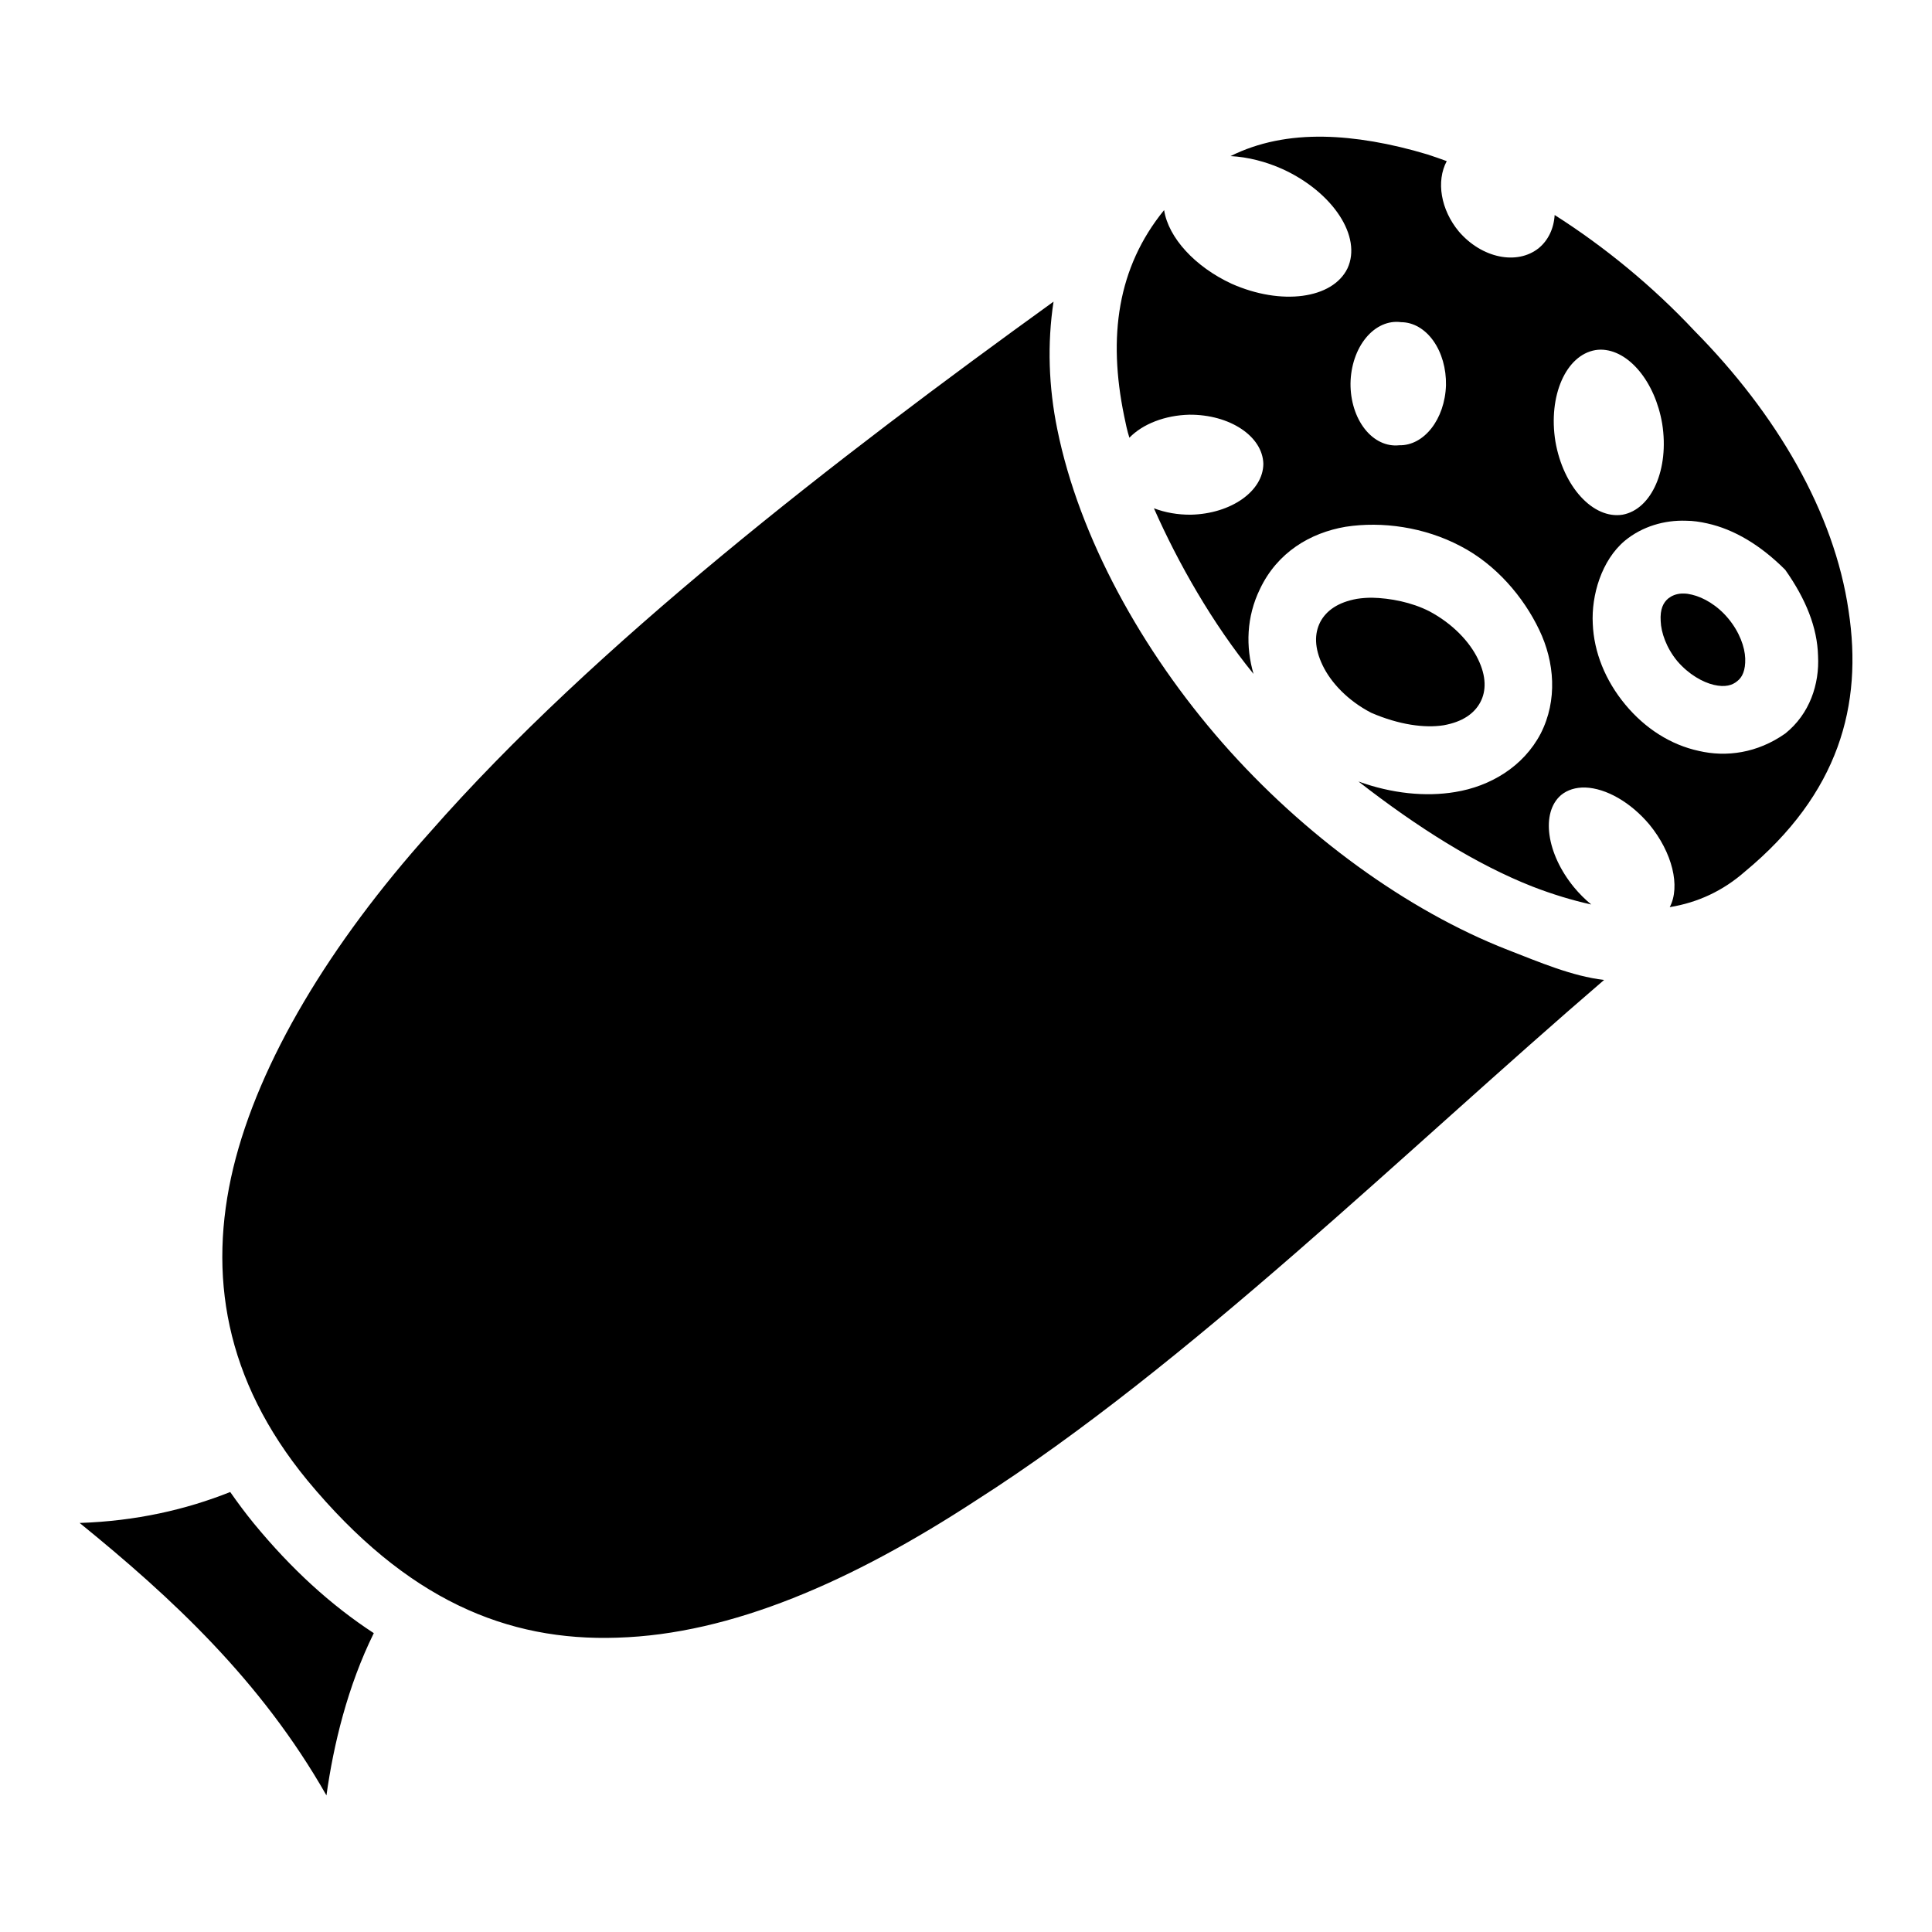
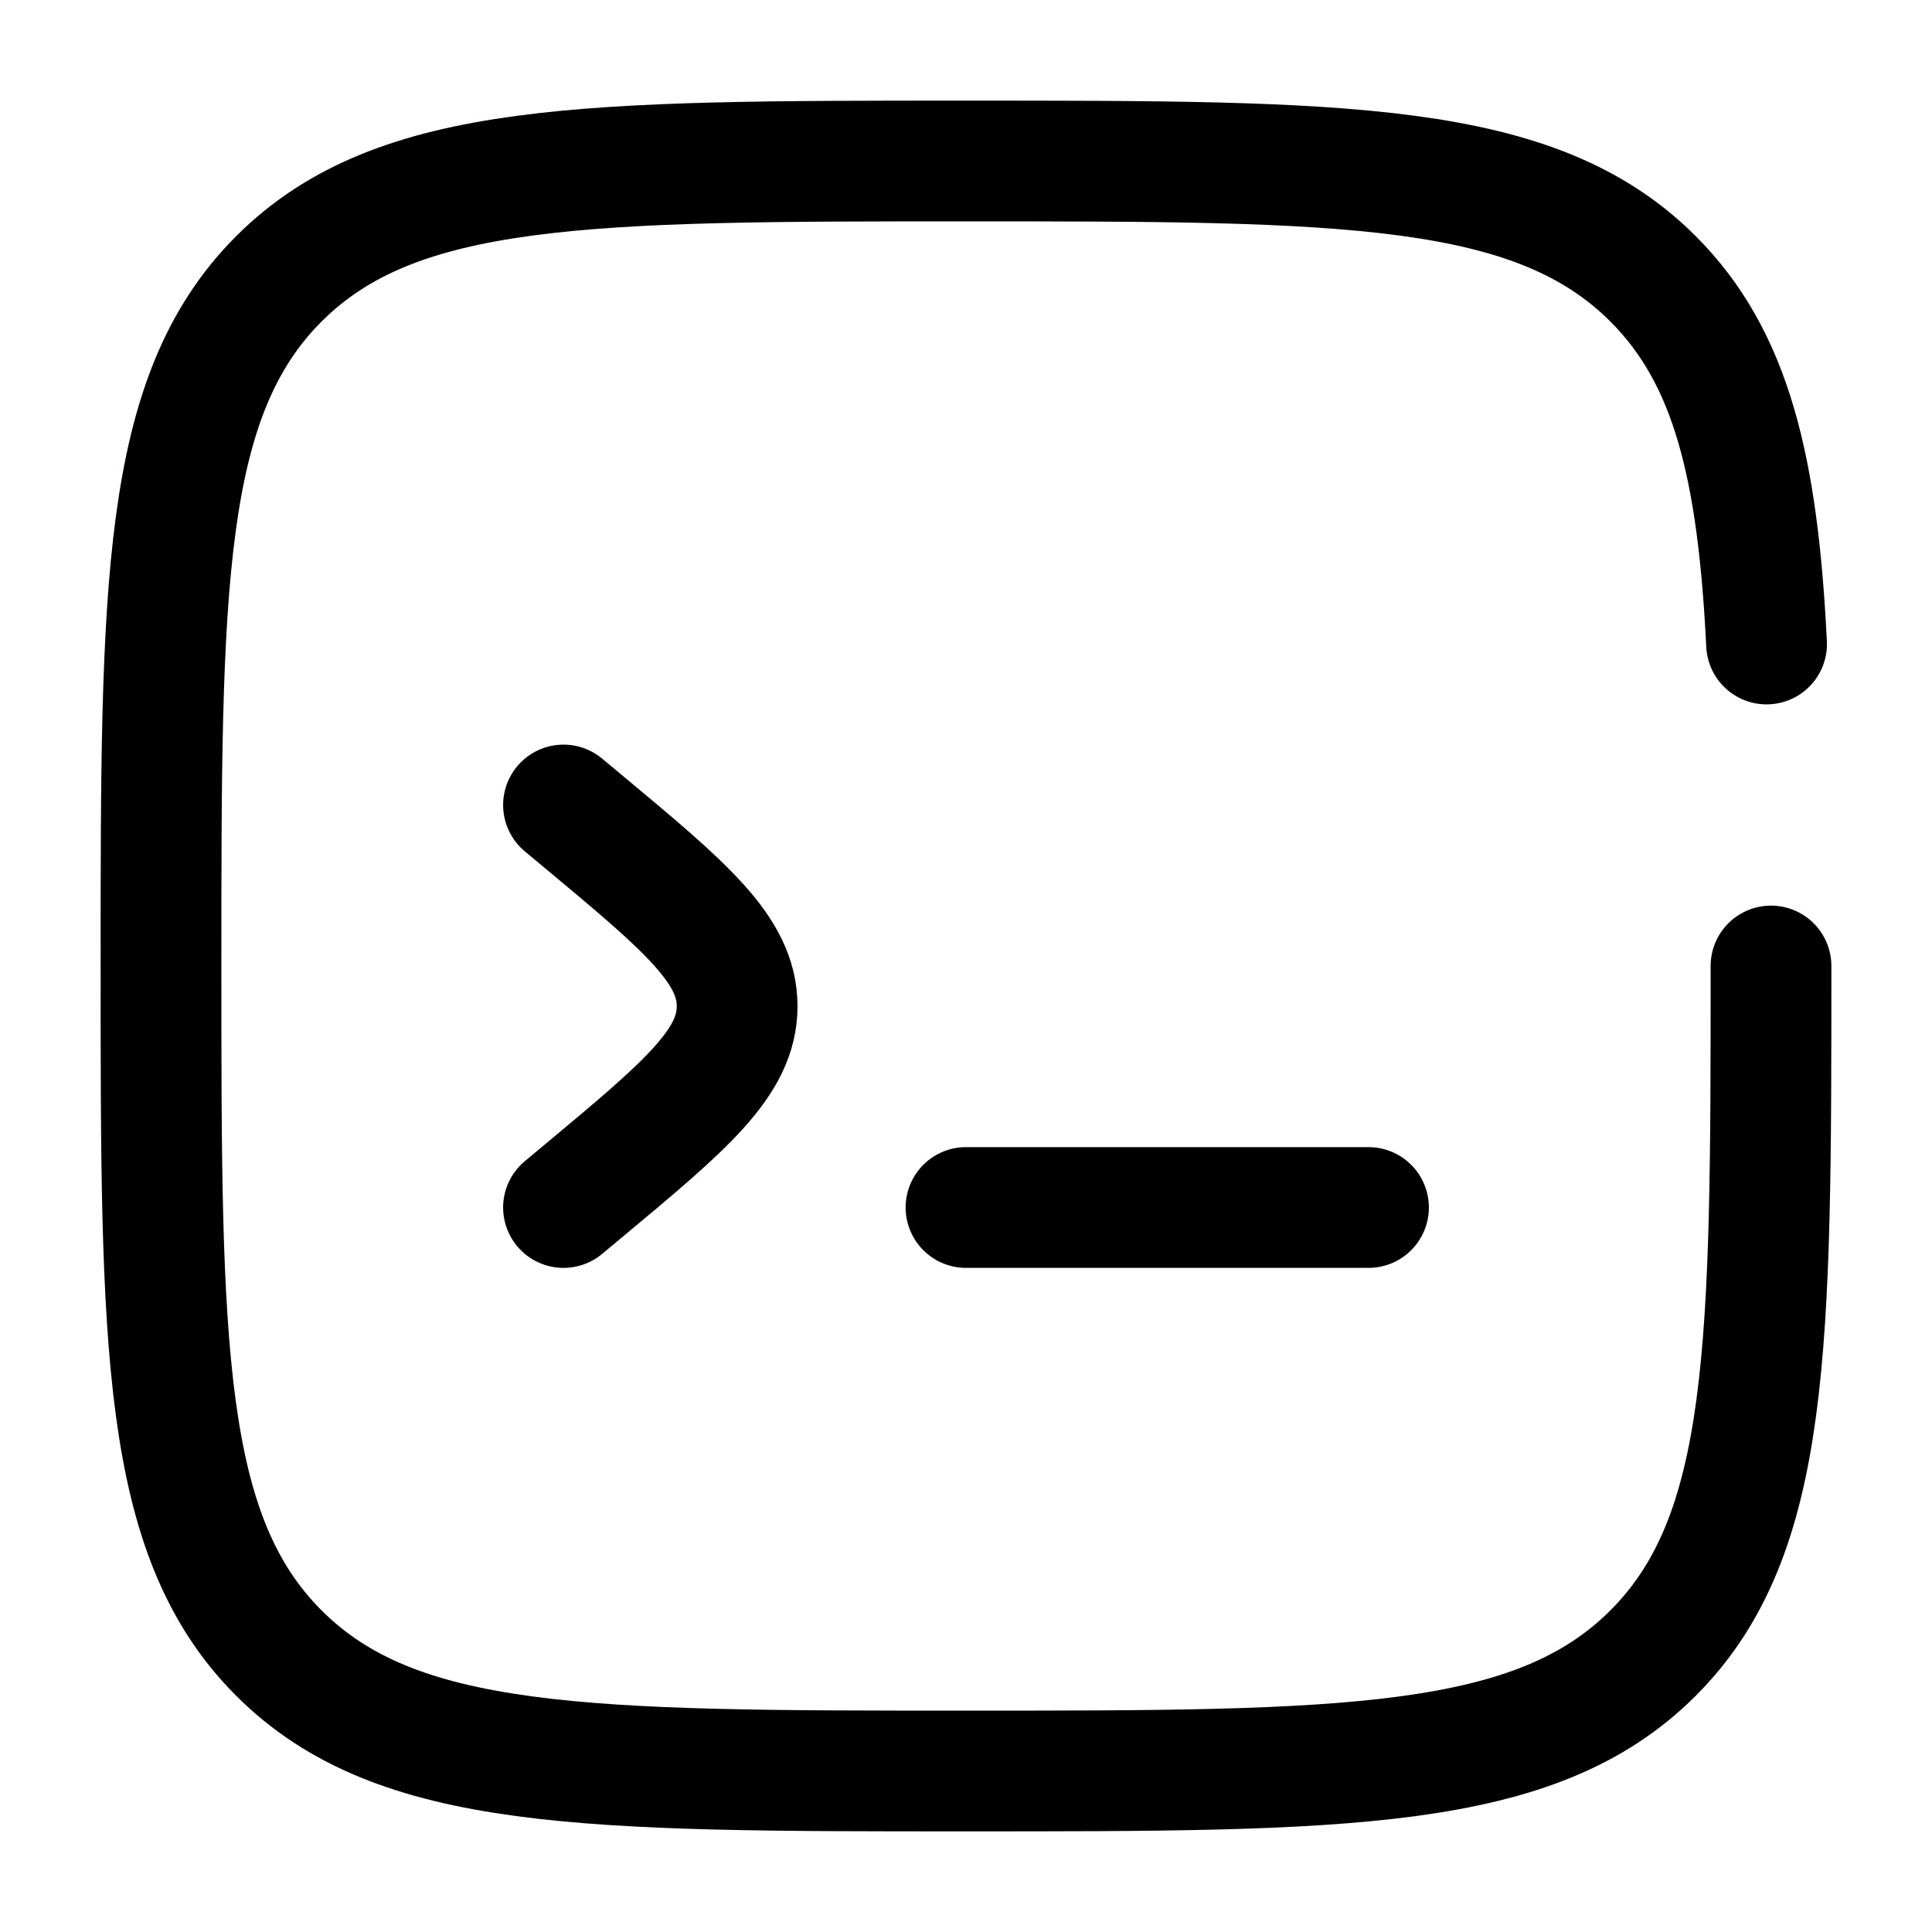
- <svg xmlns="http://www.w3.org/2000/svg" width="512px" height="512px" viewBox="0 0 512 512">
-   <path fill="#000" d="M350.9 36.23c-9.1-.16-17.4 1.45-24.8 5.14a26.67 16.72 24.5 0 1 13.9 3.49 26.67 16.72 24.5 0 1 17.1 26.25 26.67 16.72 24.5 0 1-30.7 4.09 26.67 16.72 24.5 0 1-17.9-19.52c-12.4 15.21-14.9 33.61-10.6 54.52.4 2 .8 3.9 1.4 5.8a13.4 19.63 89.15 0 1 15.9-6.1 13.4 19.63 89.15 0 1 19.6 13 13.4 19.63 89.15 0 1-19.2 13.5 13.4 19.63 89.15 0 1-9.8-1.7c6.4 14.5 15.5 30.5 26.4 43.9-2.1-7.2-1.9-15.1 1.7-22.5 4.6-9.7 13.3-14.9 22.7-16.5 9.7-1.5 20.9.1 30.4 5.1 9.5 4.9 16.8 13.6 20.9 22.2 4.1 8.5 4.9 18.7.4 27.5-4.6 8.8-13.4 14-22.7 15.5-7.8 1.3-16.8.4-25.6-2.8 15.8 12.3 31.3 22 46 27.8 5.4 2.1 10.7 3.7 15.7 4.8a21.22 13.13 50.2 0 1-4.6-4.6 21.22 13.13 50.2 0 1-3.4-24.4 21.22 13.13 50.2 0 1 6.4-2 21.22 13.13 50.2 0 1 17 9.8 21.22 13.13 50.2 0 1 5.4 21.9c7.4-1.2 14.1-4.3 19.9-9.4 25-20.7 31.3-44.2 27.5-69.1-3.8-26.2-19.2-52.3-40.8-74.18C438 75.87 425.2 65.37 412 56.98a17.25 13.66 50.2 0 1-4.2 8.76 17.25 13.66 50.2 0 1-21.2-4.4 17.25 13.66 50.2 0 1-3.2-18.64c-1.7-.62-3.4-1.22-5.1-1.77-9.9-2.98-19.2-4.55-27.4-4.7zm-71.7 43.71C221.9 121.3 157.5 170.9 113.9 220.6c-26.36 29.4-45.25 60.7-52.08 88.9-6.77 28.2-2.29 56.1 19.63 82.8C107.7 424 134.4 435 163.6 434c30.2-.9 62.2-14.9 95.1-36.4 56.1-35.8 113.9-92.8 166.4-137.9-8.5-1-17.1-4.7-25.6-8-26.6-10.4-54.1-30.4-75.5-54.8s-38-54.5-43.8-83.1c-2.3-11.2-2.7-22.76-1-33.86zm92.1 5.44a12.07 16.45 1 0 1 11.9 16.72 12.07 16.45 1 0 1-12.4 15.9 12.07 16.45 1 0 1-12.9-16.4 12.07 16.45 1 0 1 13.4-16.22zm52.9 7.28a22.28 14.46 80.6 0 1 16.3 19.64 22.28 14.46 80.6 0 1-10.5 24.1 22.28 14.46 80.6 0 1-17.8-19.4 22.28 14.46 80.6 0 1 10.6-24.22 22.28 14.46 80.6 0 1 1.4-.12zM446.8 138c1.9 0 3.8.3 5.6.7 7.3 1.6 14.3 5.9 20.7 12.3 5.5 7.8 8.5 15.3 8.7 22.8.4 7.5-2.2 15.4-8.7 20.6-7.4 5.2-15.6 6.3-22.9 4.6-7.4-1.6-14.2-5.9-19.5-12.3-5.3-6.4-8.3-13.9-8.6-21.4-.4-7.5 2.3-16.8 8.5-22 4.6-3.8 10.5-5.5 16.2-5.3zm-1.2 19.3c-1.5.1-2.6.6-3.5 1.3-1.3 1.1-2.2 2.8-2 6 .1 3 1.5 7.1 4.4 10.6 3 3.5 6.7 5.6 9.7 6.3 3 .7 4.9.1 6.2-1 1.3-1 2.2-2.8 2.1-6-.1-3-1.5-7-4.5-10.6-2.9-3.5-6.6-5.6-9.6-6.3-.8-.2-1.5-.3-2.1-.3h-.7zm-82 1.1c-1.4 0-2.7.1-4 .3-5 .9-8.1 3.1-9.7 6.1-1.6 3.1-1.6 6.9.6 11.5s6.7 9.4 12.9 12.6c7.4 3.2 14.2 4.1 19.2 3.3 5-.9 8.1-3.1 9.7-6.1 1.6-3 1.6-6.9-.6-11.4-2.2-4.6-6.7-9.4-12.9-12.7-4.7-2.4-10.4-3.5-15.2-3.6zm-302.59 237c-11.8 4.7-25 7.7-39.9 8.2 24.27 19.7 48.06 41.7 65.4 72.2 1.87-13.4 5.59-28.9 12.55-43-11.34-7.4-21.87-17-31.81-29.1-2.21-2.7-4.28-5.5-6.24-8.3z" />
+ <svg xmlns="http://www.w3.org/2000/svg" width="800px" height="800px" viewBox="0 0 24 24" fill="none">
+   <path d="M17 15H14.5H12" stroke="#000000" stroke-width="1.5" stroke-linecap="round" />
+   <path d="M7 10L7.234 10.195C8.516 11.263 9.157 11.797 9.157 12.5C9.157 13.203 8.516 13.737 7.234 14.805L7 15" stroke="#000000" stroke-width="1.5" stroke-linecap="round" />
+   <path d="M22 12C22 16.714 22 19.071 20.535 20.535C19.071 22 16.714 22 12 22C7.286 22 4.929 22 3.464 20.535C2 19.071 2 16.714 2 12C2 7.286 2 4.929 3.464 3.464C4.929 2 7.286 2 12 2C16.714 2 19.071 2 20.535 3.464C21.509 4.438 21.836 5.807 21.945 8" stroke="#000000" stroke-width="1.5" stroke-linecap="round" />
</svg>
